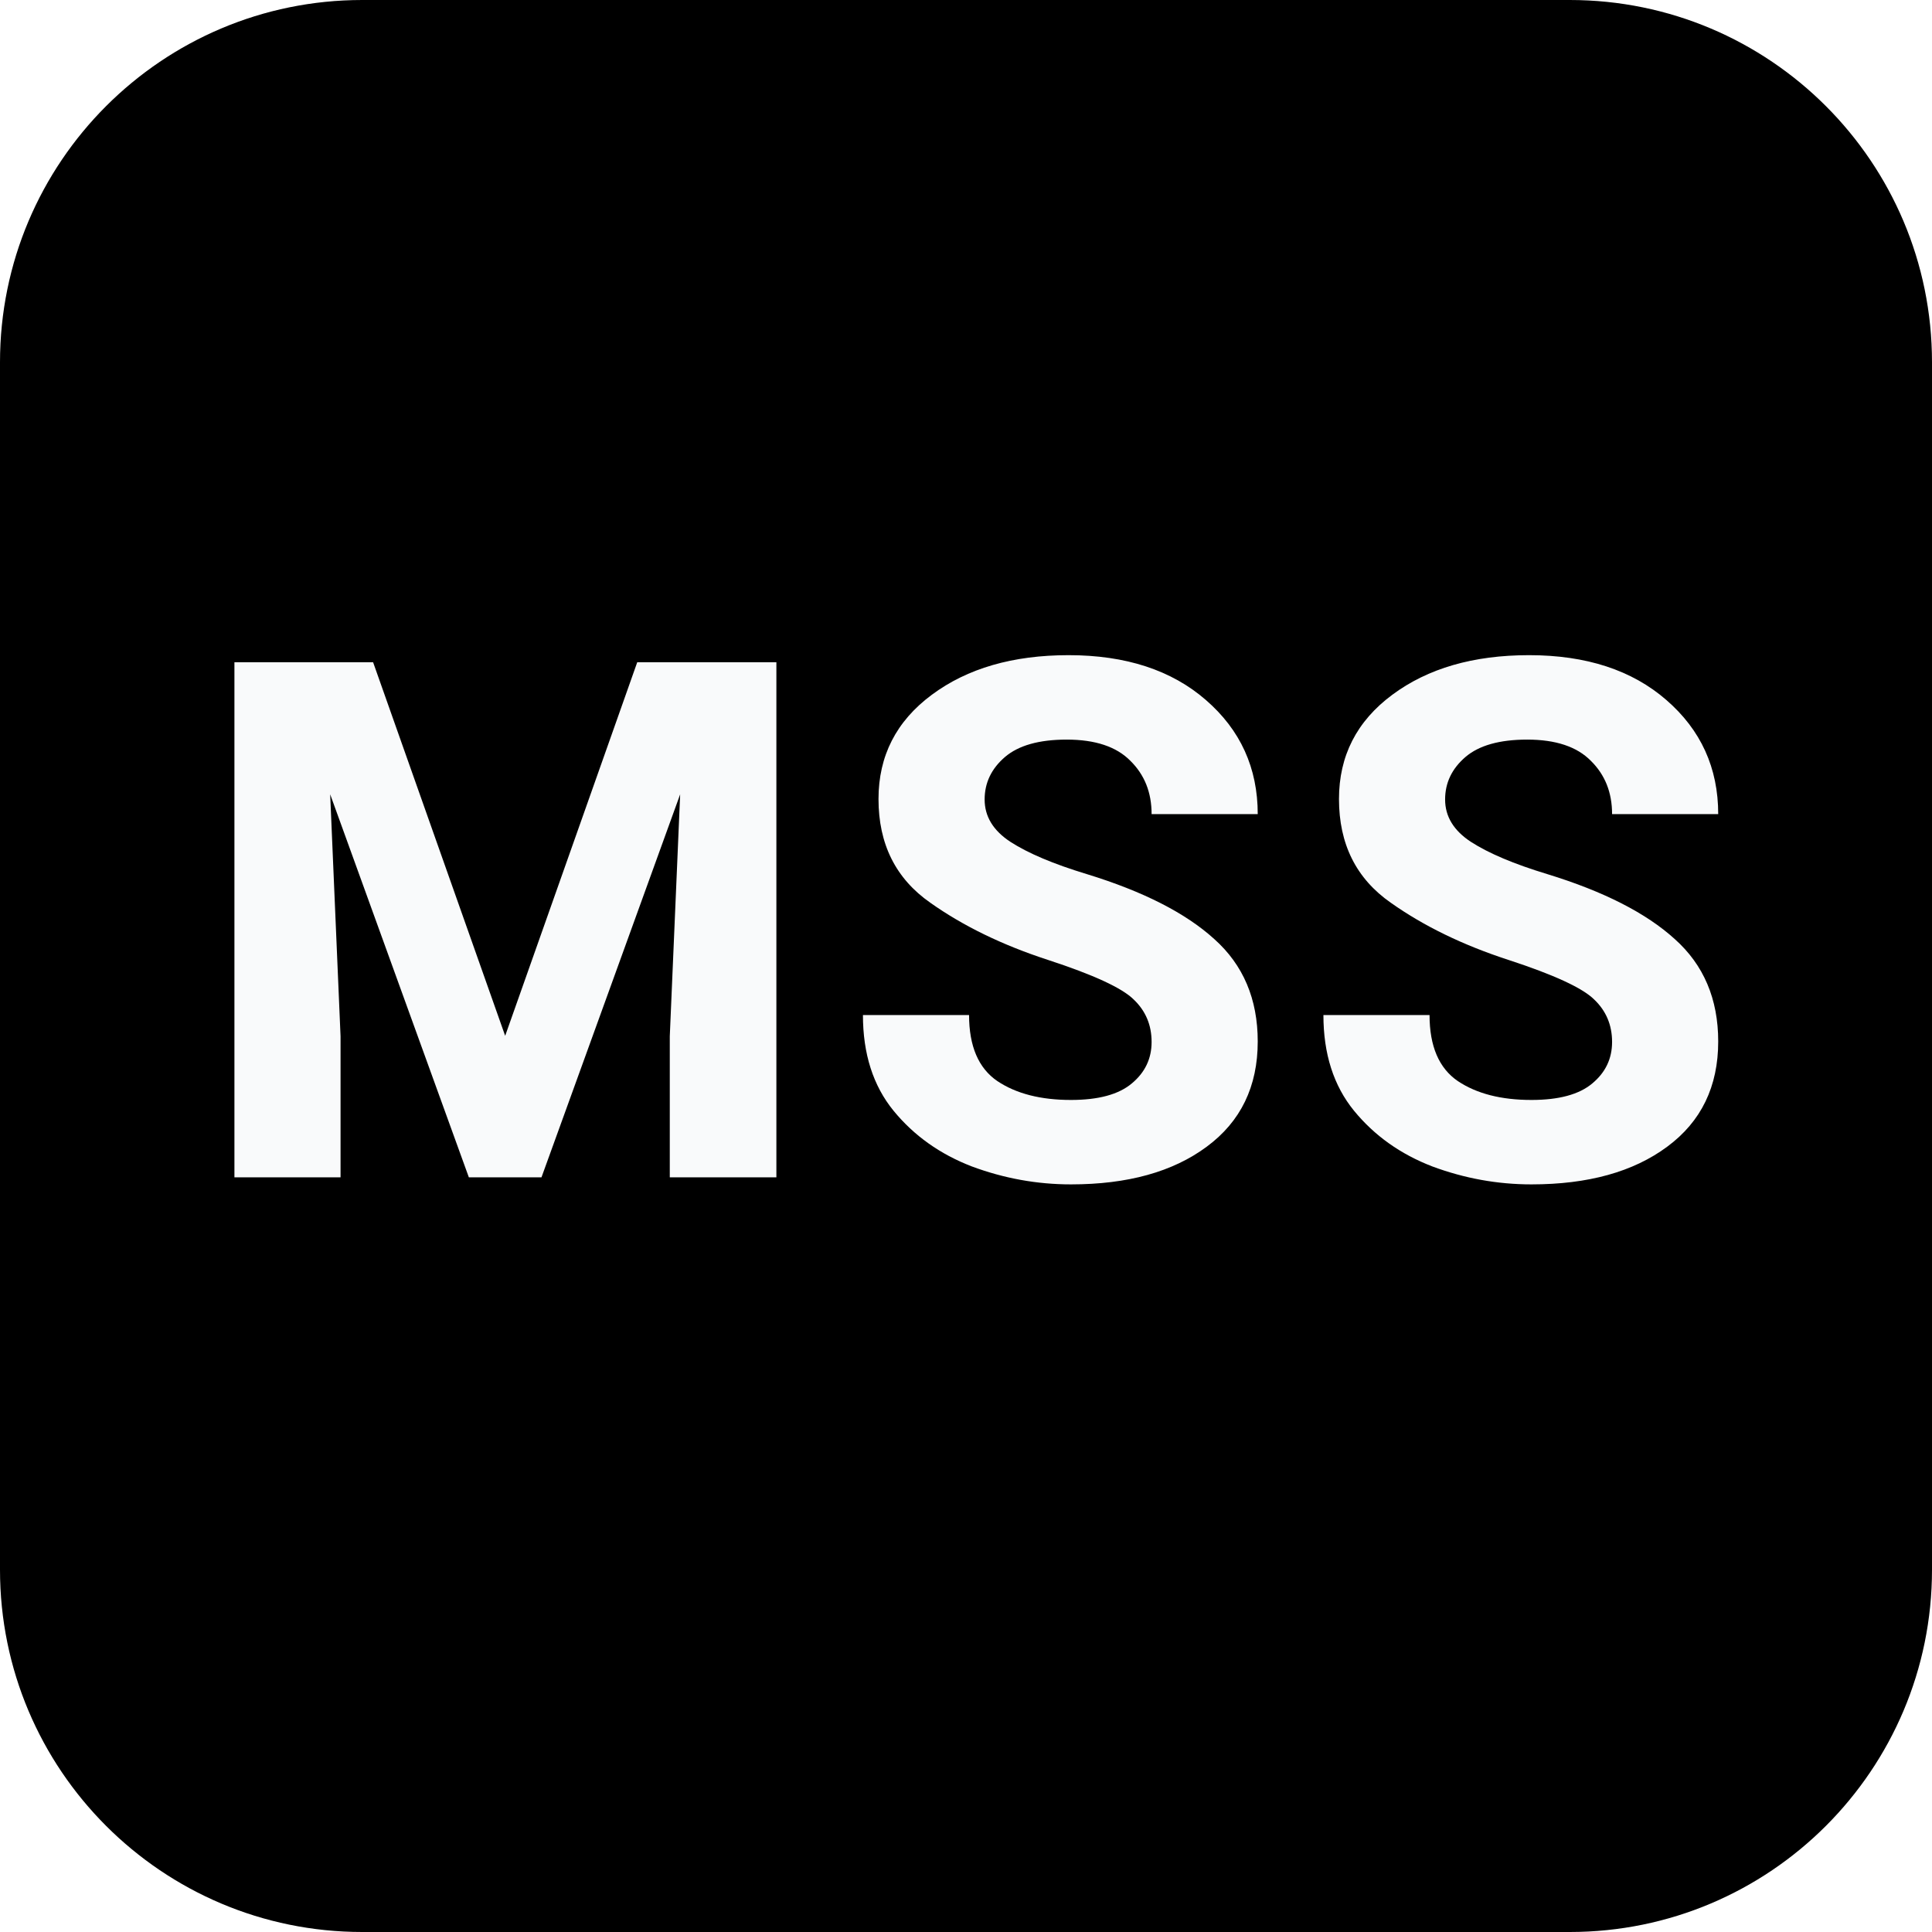
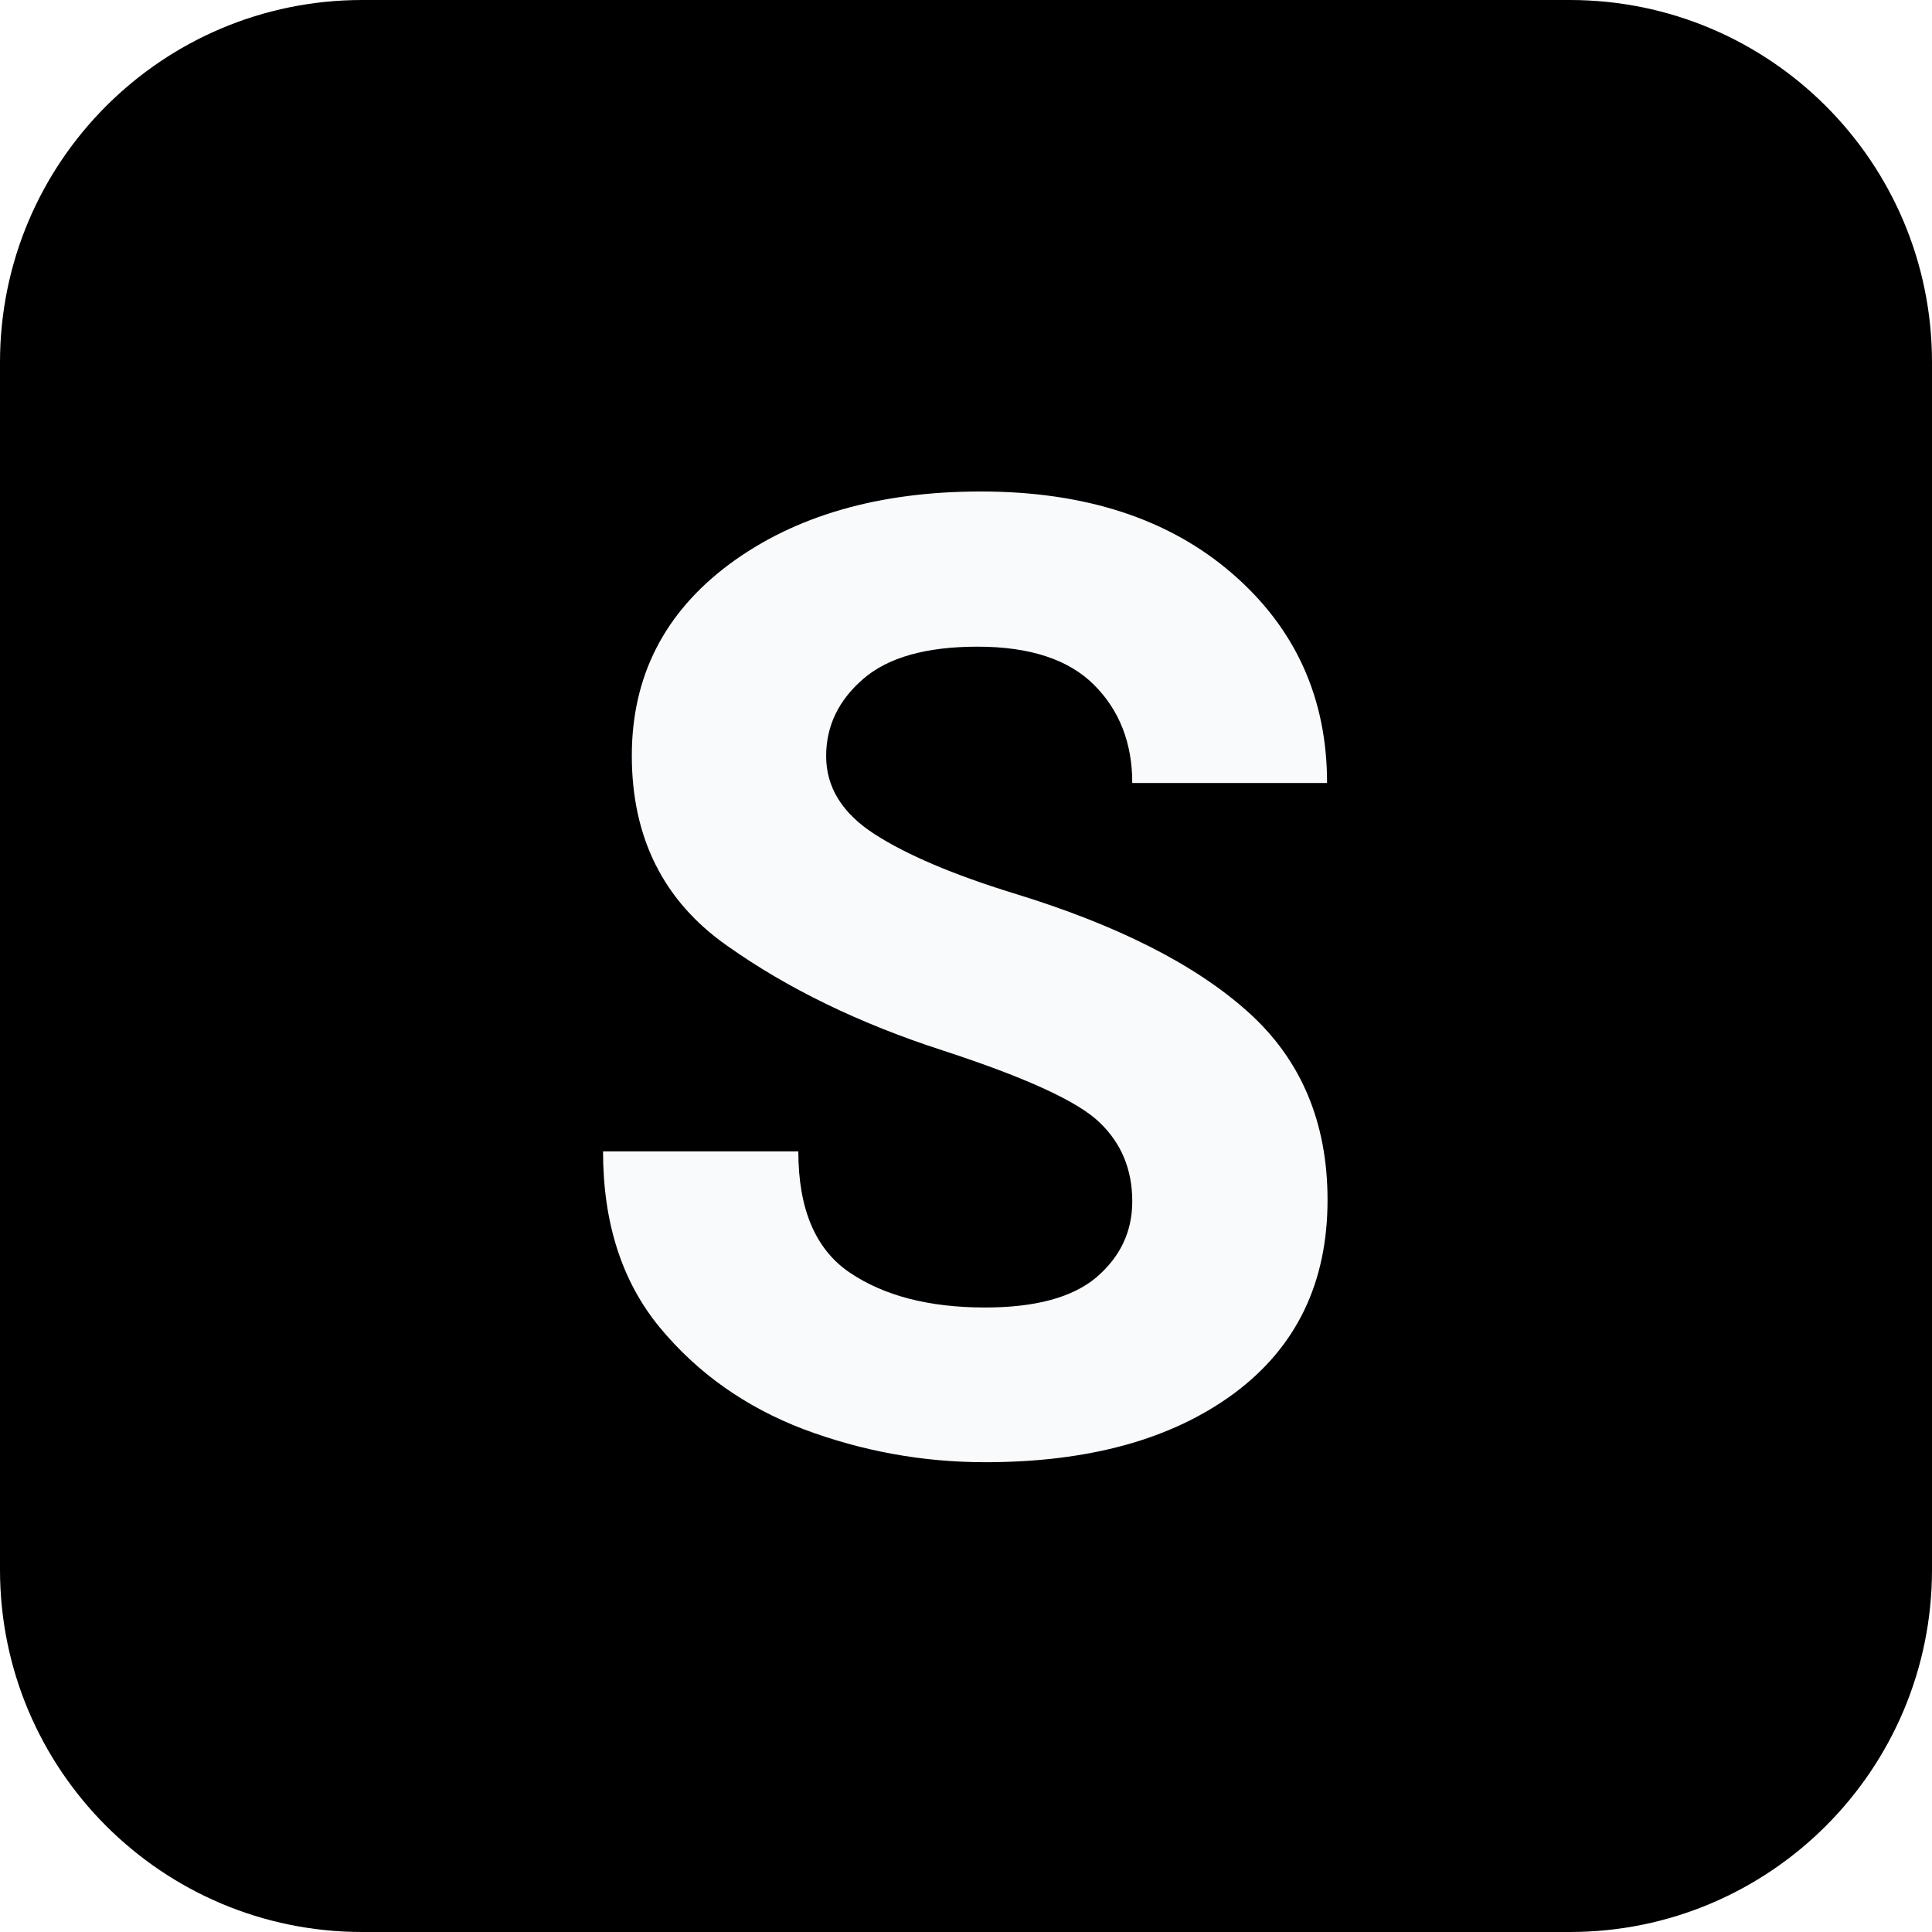
- <svg xmlns="http://www.w3.org/2000/svg" viewBox="0 0 64 64" role="img" aria-label="MSS favicon">
+ <svg xmlns="http://www.w3.org/2000/svg" viewBox="0 0 64 64" role="img" aria-label="S favicon">
  <rect width="64" height="64" rx="12" fill="#000000" />
-   <text x="32" y="39" text-anchor="middle" font-size="24" font-family="system-ui, -apple-system, Segoe UI, Roboto, Helvetica, Arial, sans-serif" font-weight="700" letter-spacing="0.5" fill="#f9fafb">
-     MSS
+   <text x="32" y="48" text-anchor="middle" font-size="44" font-family="system-ui, -apple-system, Segoe UI, Roboto, Helvetica, Arial, sans-serif" font-weight="700" fill="#f9fafb">
+     S
  </text>
</svg>
